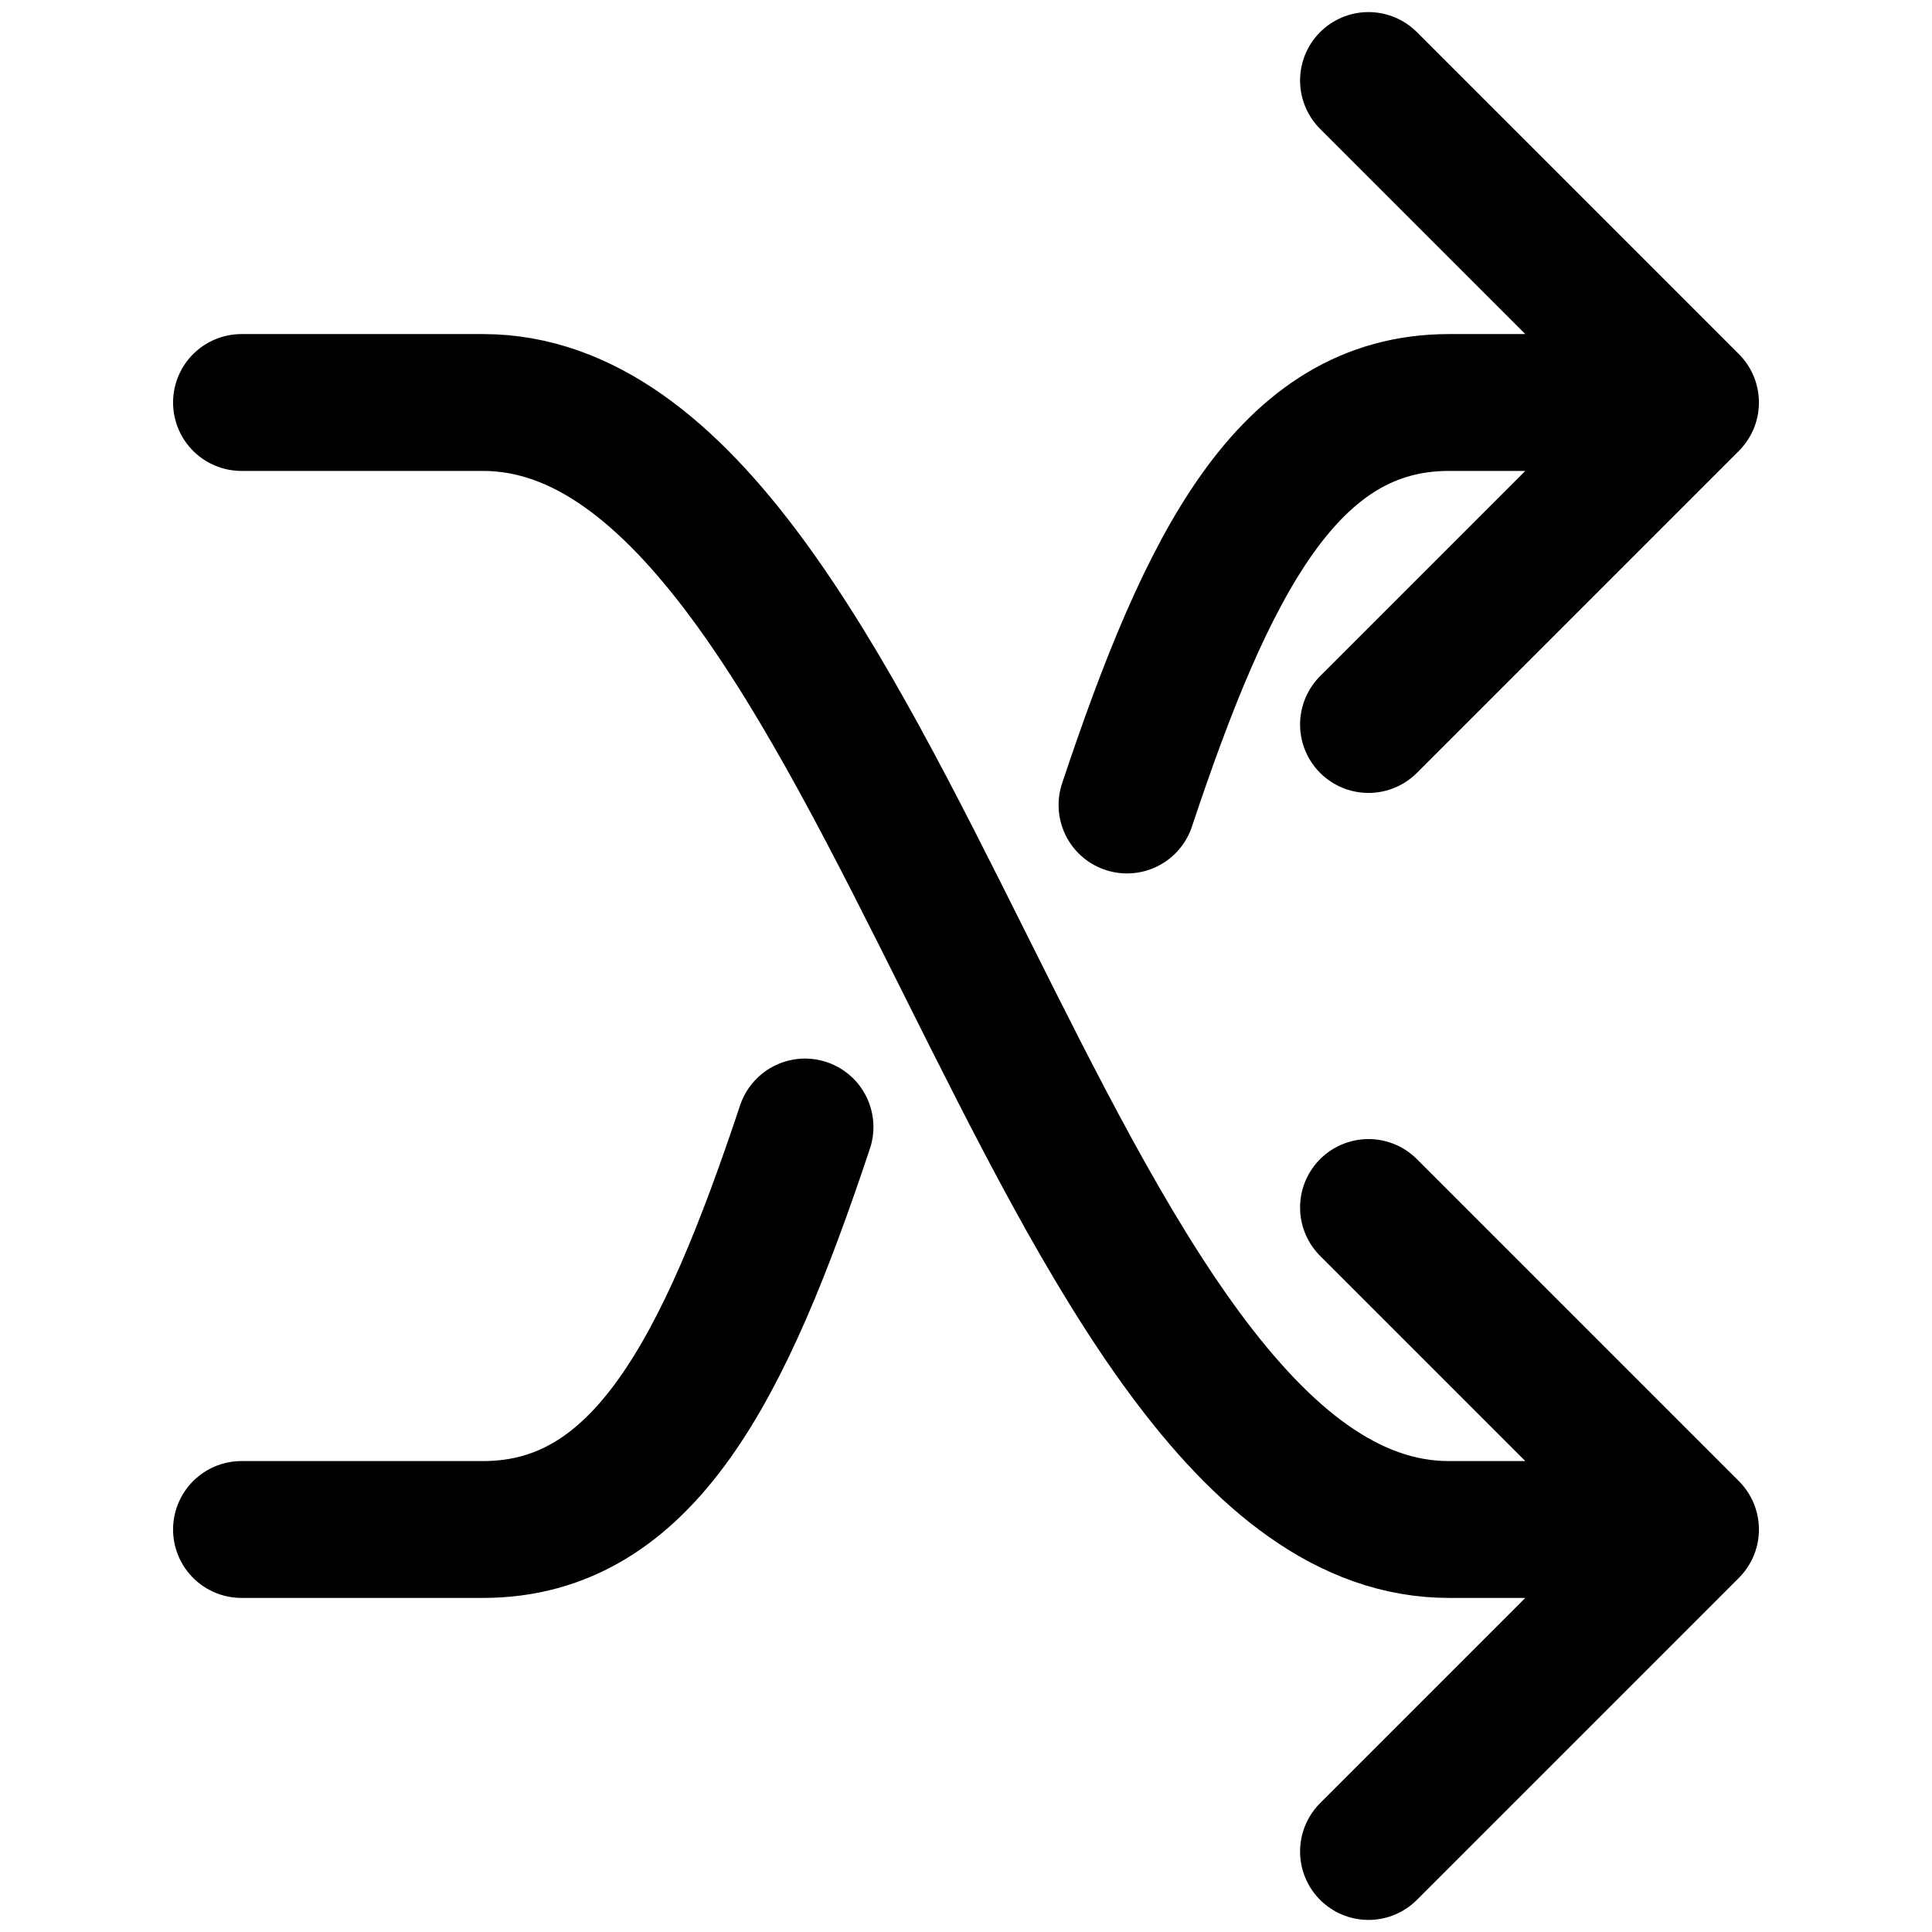
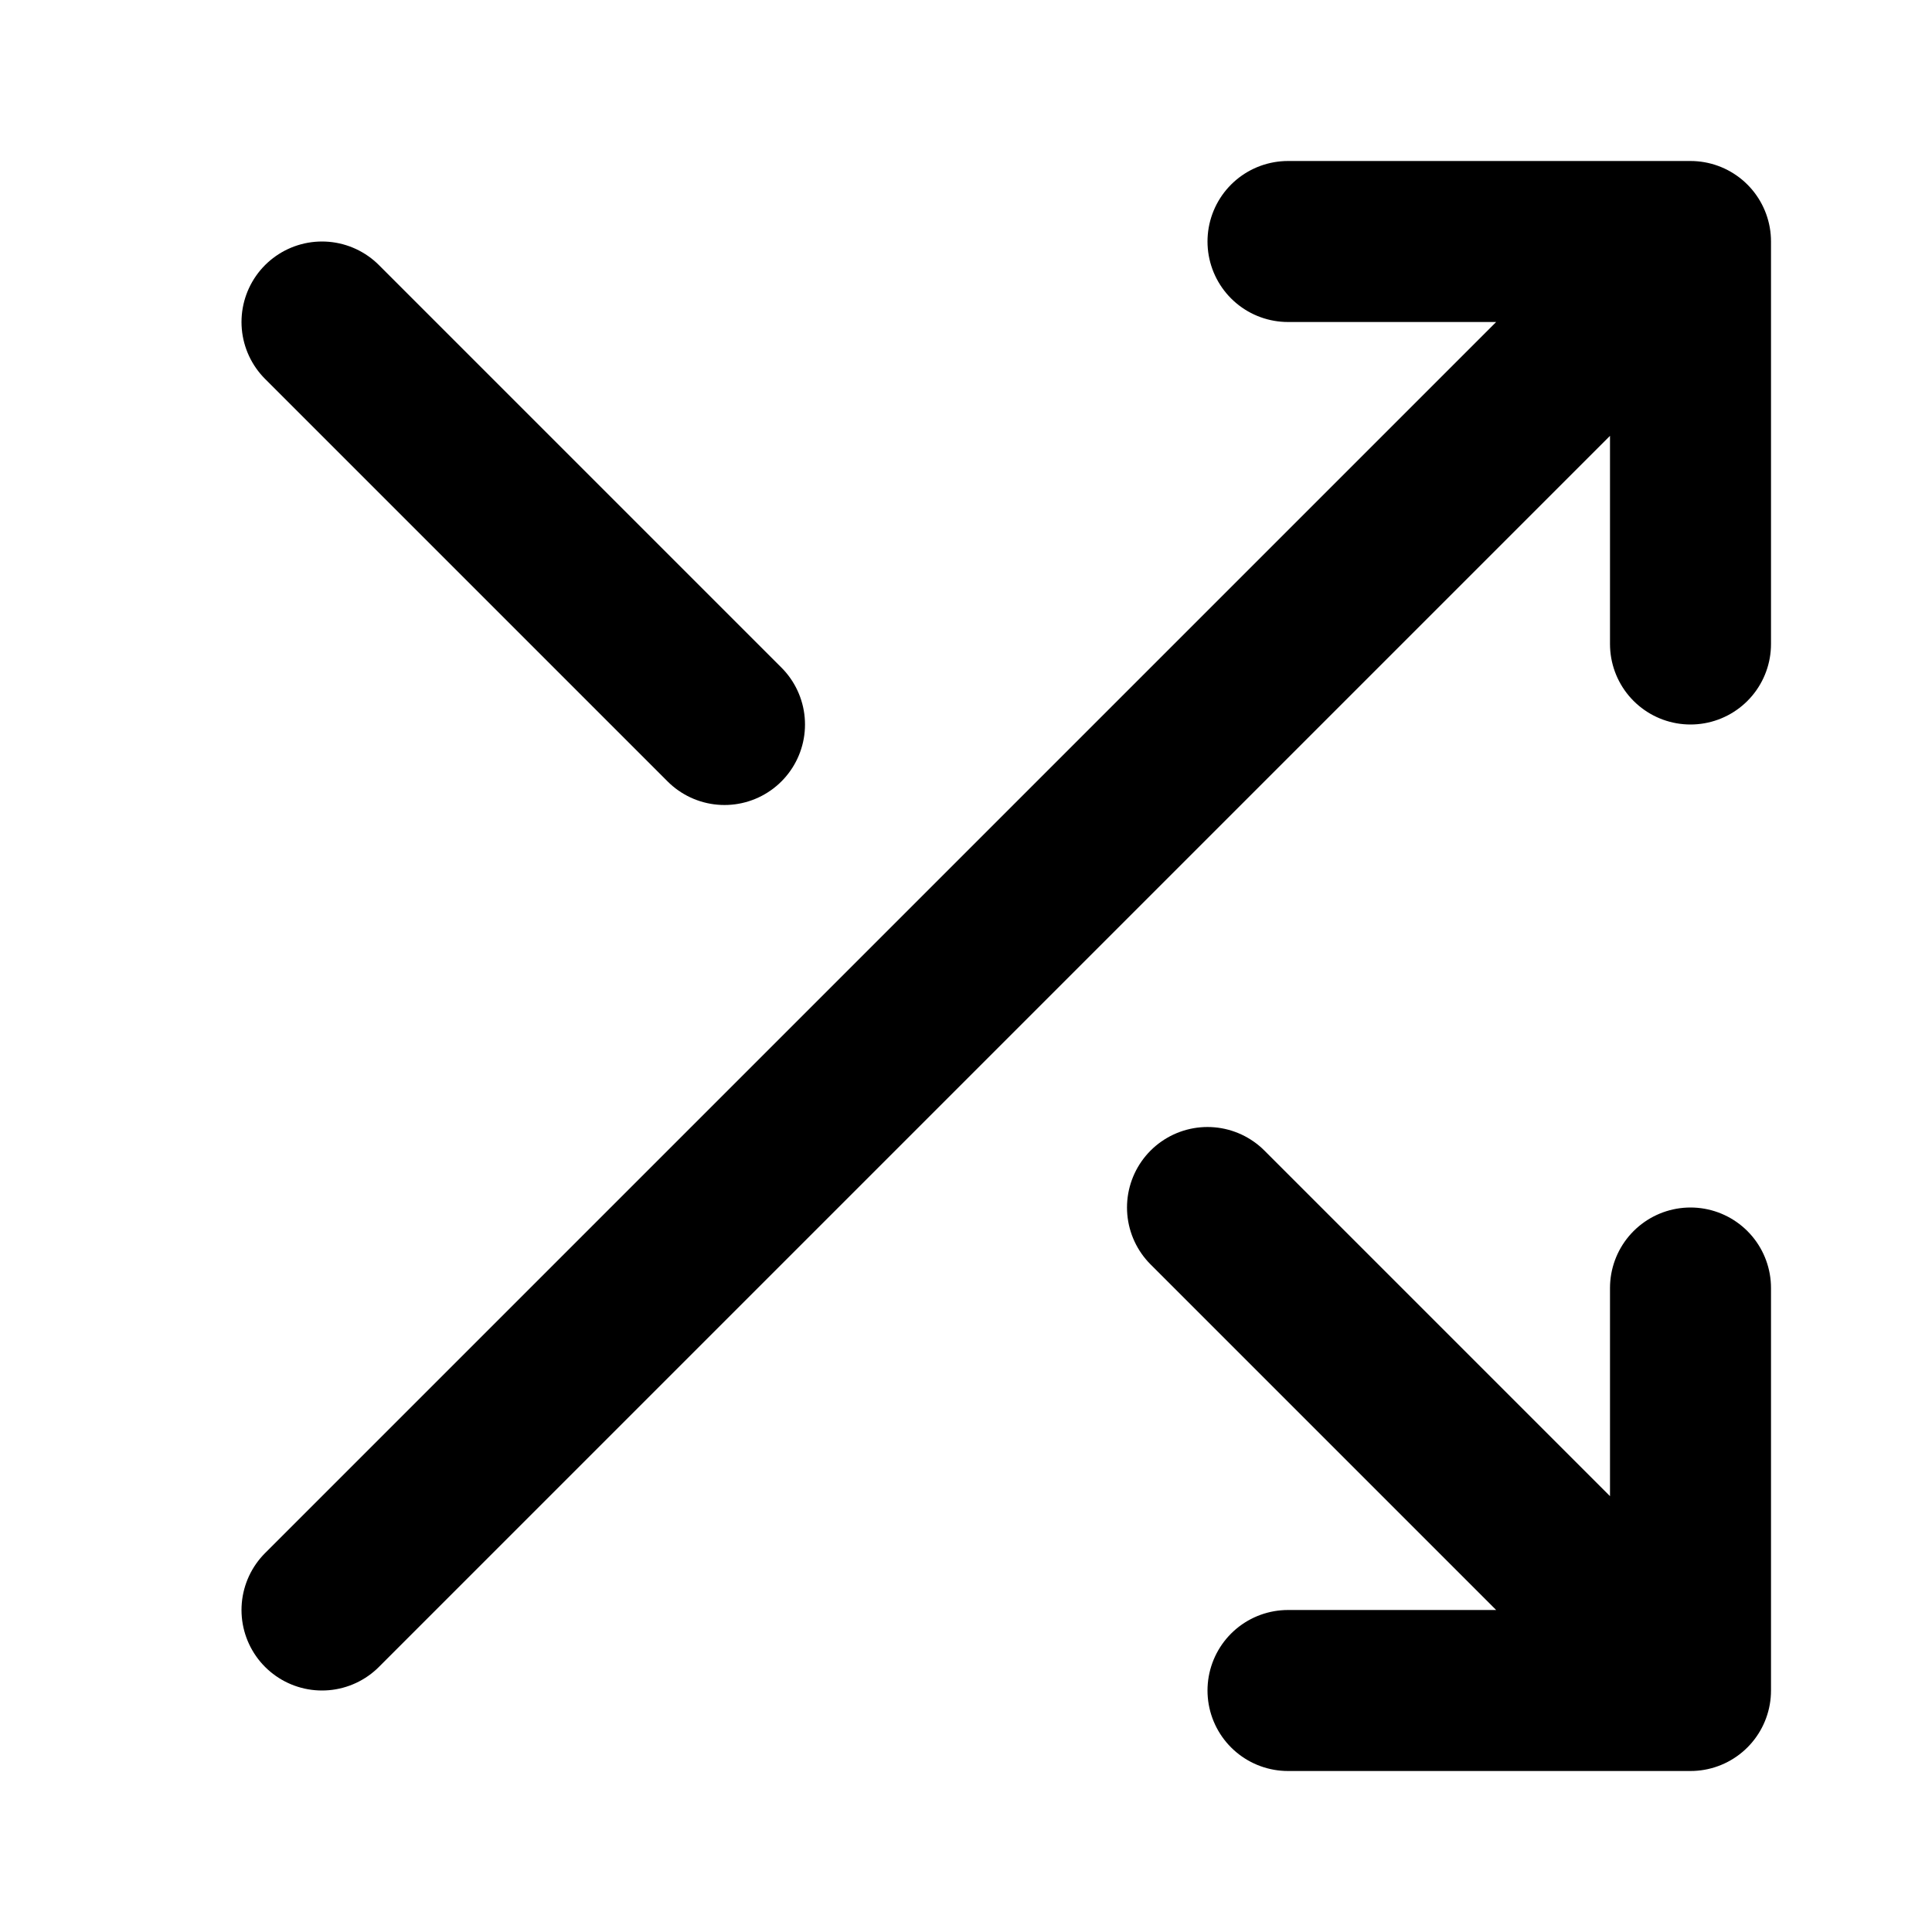
- <svg xmlns="http://www.w3.org/2000/svg" width="24" height="24" viewBox="0 0 24 24" fill="none" stroke="black" stroke-width="1.7" stroke-linecap="round" stroke-linejoin="round">
-   <path d="M3 5h3c5 0 7 14 12 14h3m-4-4 4 4-4 4M3 19h3c2 0 3-2 4-5m4-4c1-3 2-5 4-5h3m-4-4 4 4-4 4" />
+ <svg xmlns="http://www.w3.org/2000/svg" width="24" height="24" viewBox="0 0 24 24" fill="none" stroke="black" stroke-width="2" stroke-linecap="round" stroke-linejoin="round">
+   <path d="M16 3h5v5M4 20 21 3M21 16v5h-5M15 15l6 6M4 4l5 5" />
</svg>
